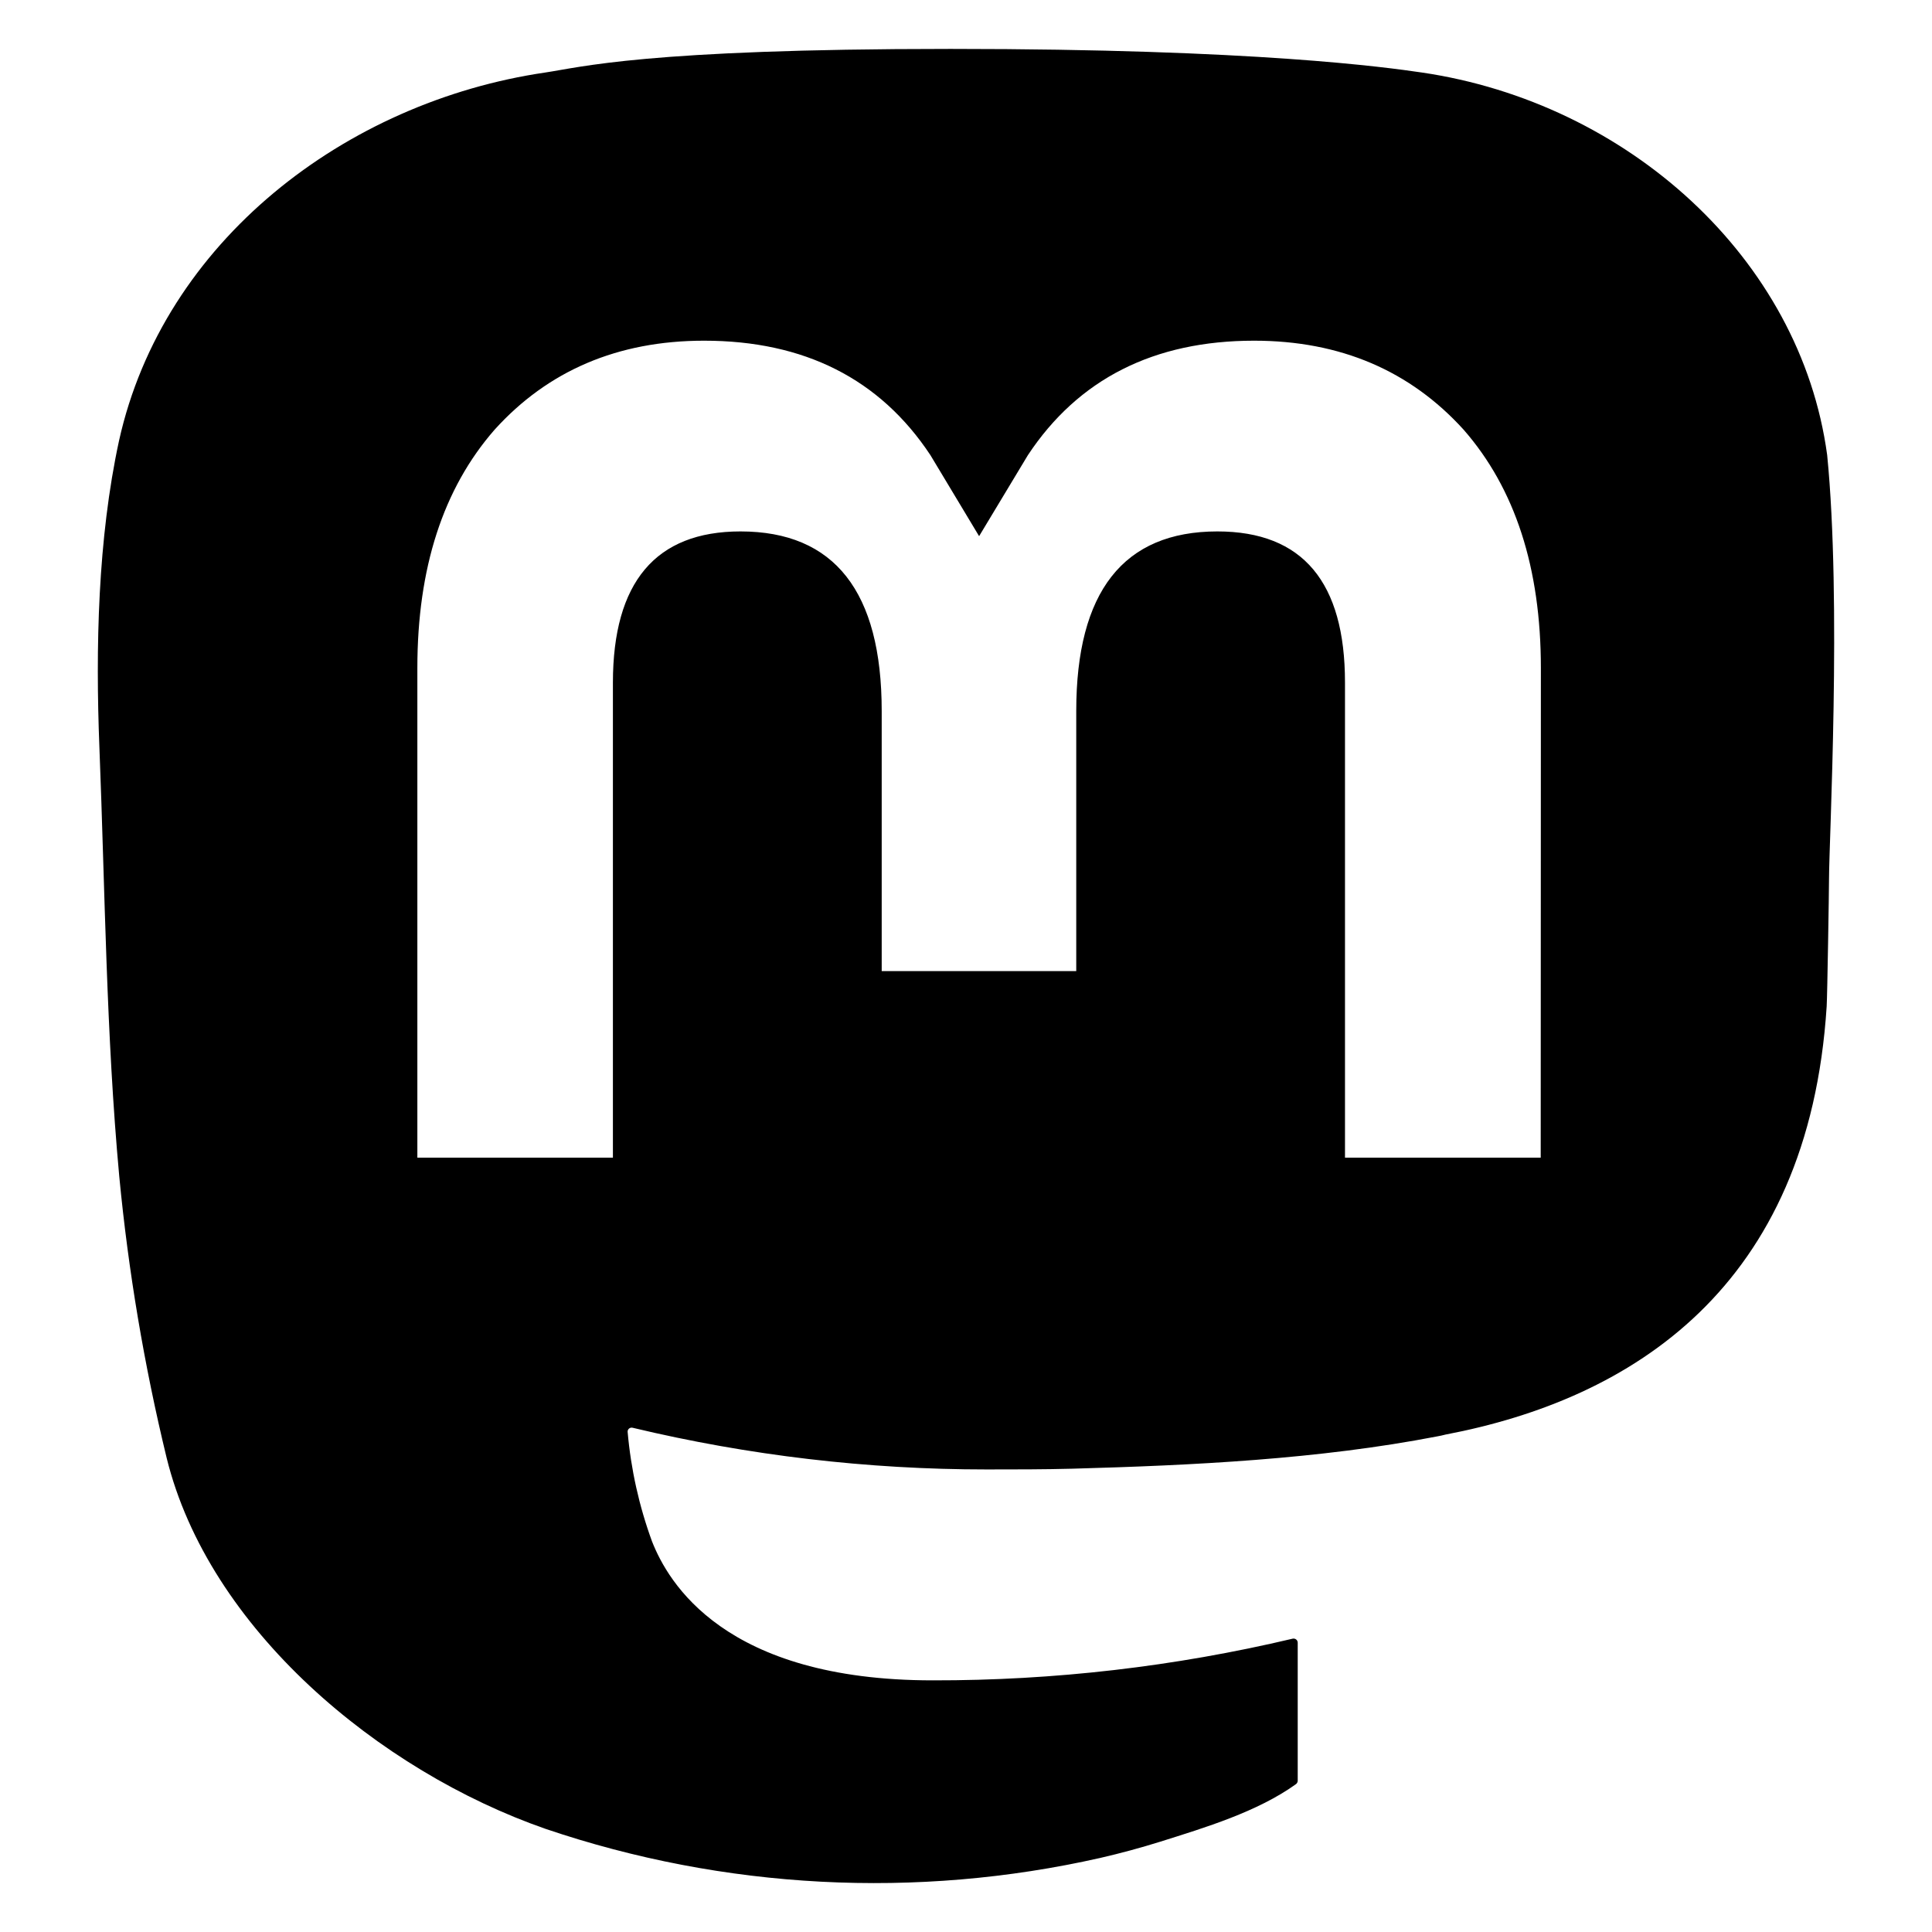
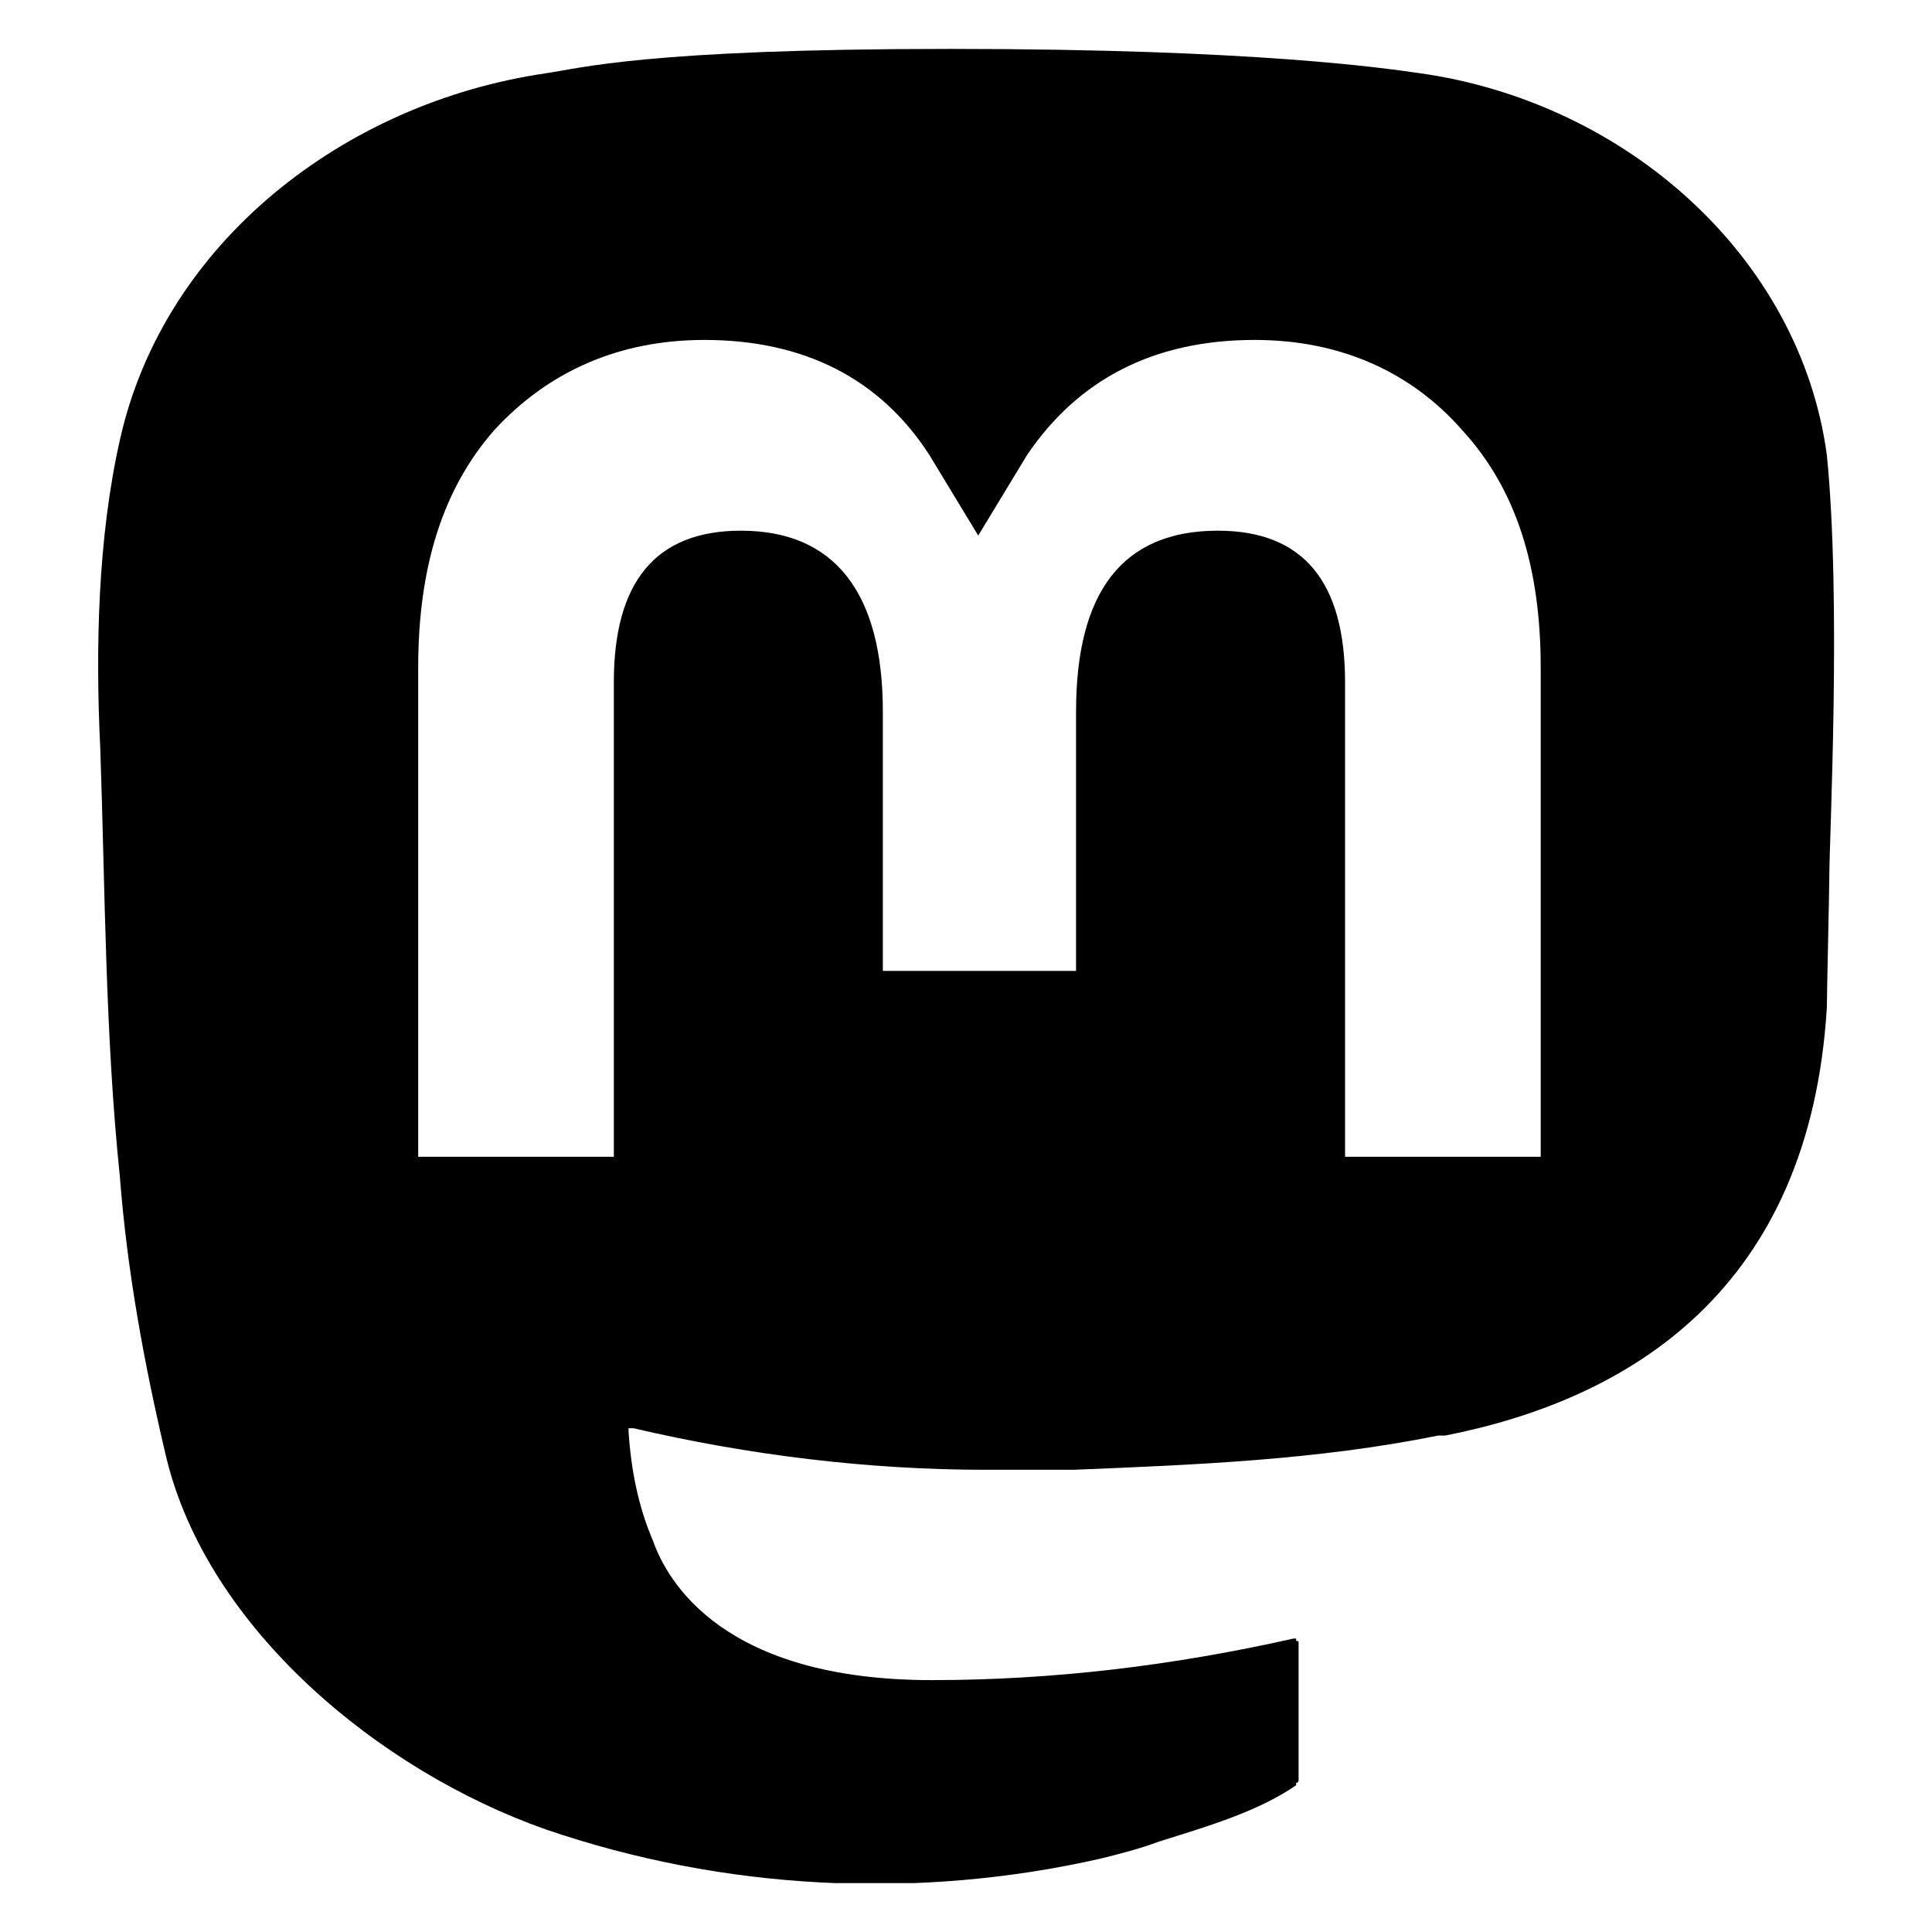
<svg xmlns="http://www.w3.org/2000/svg" xmlns:xlink="http://www.w3.org/1999/xlink" width="79" height="79" viewBox="0 0 79 75">
  <symbol id="logo-symbol-icon">
-     <path d="M74.713 16.604C73.62 8.546 66.535 2.195 58.137 0.965C56.72 0.757 51.351 0 38.915 0H38.822C26.382 0 23.713 0.757 22.297 0.965C14.132 2.161 6.676 7.868 4.867 16.021C3.997 20.037 3.904 24.489 4.065 28.573C4.296 34.429 4.34 40.275 4.877 46.108C5.248 49.982 5.895 53.825 6.813 57.609C8.533 64.597 15.494 70.412 22.314 72.785C29.616 75.259 37.468 75.67 44.992 73.971C45.82 73.78 46.638 73.559 47.447 73.306C49.274 72.73 51.416 72.086 52.992 70.954C53.013 70.938 53.031 70.918 53.043 70.894C53.056 70.871 53.063 70.844 53.064 70.818V65.166C53.063 65.141 53.057 65.117 53.046 65.094C53.035 65.072 53.019 65.052 52.999 65.037C52.979 65.022 52.956 65.011 52.932 65.006C52.907 65 52.882 65 52.857 65.006C48.037 66.147 43.097 66.719 38.141 66.71C29.612 66.71 27.318 62.698 26.661 61.028C26.133 59.584 25.798 58.078 25.664 56.549C25.662 56.523 25.667 56.497 25.677 56.474C25.688 56.45 25.704 56.429 25.724 56.413C25.744 56.397 25.768 56.386 25.793 56.38C25.819 56.375 25.845 56.375 25.87 56.382C30.61 57.515 35.469 58.087 40.346 58.086C41.518 58.086 42.688 58.086 43.86 58.055C48.765 57.919 53.934 57.67 58.759 56.736C58.879 56.712 59 56.692 59.103 56.661C66.714 55.212 73.957 50.665 74.693 39.15C74.72 38.697 74.789 34.402 74.789 33.931C74.793 32.333 75.308 22.59 74.713 16.604ZM63 45.337H54.997V25.907C54.997 21.816 53.277 19.73 49.779 19.73C45.934 19.73 44.008 22.198 44.008 27.073V37.708H36.053V27.073C36.053 22.198 34.124 19.73 30.279 19.73C26.802 19.73 25.065 21.816 25.062 25.907V45.337H17.066V25.317C17.066 21.227 18.119 17.977 20.226 15.568C22.4 13.165 25.251 11.931 28.79 11.931C32.886 11.931 35.981 13.492 38.045 16.611L40.036 19.924L42.031 16.611C44.094 13.492 47.19 11.931 51.279 11.931C54.814 11.931 57.665 13.165 59.846 15.568C61.953 17.975 63.007 21.224 63.007 25.317L63 45.337Z" fill="currentColor" />
+     <path d="M63 45.3v-20c0-4.1-1-7.3-3.2-9.7-2.1-2.4-5-3.7-8.5-3.7-4.1 0-7.2 1.6-9.3 4.7l-2 3.3-2-3.3c-2-3.1-5.1-4.7-9.2-4.7-3.5 0-6.4 1.3-8.6 3.7-2.1 2.4-3.1 5.6-3.1 9.7v20h8V25.9c0-4.1 1.7-6.2 5.2-6.2 3.8 0 5.8 2.5 5.8 7.4V37.7H44V27.1c0-4.9 1.9-7.4 5.8-7.4 3.5 0 5.2 2.1 5.2 6.2V45.3h8ZM74.7 16.6c.6 6 .1 15.7.1 17.3 0 .5-.1 4.8-.1 5.3-.7 11.5-8 16-15.6 17.5-.1 0-.2 0-.3 0-4.9 1-10 1.2-14.9 1.4-1.2 0-2.4 0-3.6 0-4.8 0-9.7-.6-14.4-1.7-.1 0-.1 0-.1 0s-.1 0-.1 0 0 .1 0 .1 0 0 0 0c.1 1.6.4 3.1 1 4.5.6 1.7 2.9 5.7 11.4 5.7 5 0 9.9-.6 14.8-1.7 0 0 0 0 0 0 .1 0 .1 0 .1 0 0 .1 0 .1 0 .1.1 0 .1 0 .1.1v5.6s0 .1-.1.1c0 0 0 0 0 .1-1.6 1.1-3.7 1.7-5.6 2.3-.8.3-1.6.5-2.4.7-7.5 1.7-15.4 1.3-22.7-1.2-6.8-2.4-13.8-8.2-15.5-15.2-.9-3.8-1.6-7.6-1.9-11.5-.6-5.8-.6-11.7-.8-17.5C3.9 24.5 4 20 4.9 16 6.7 7.9 14.1 2.2 22.3 1c1.4-.2 4.1-1 16.5-1h.1C51.4 0 56.7.8 58.1 1c8.4 1.2 15.5 7.5 16.6 15.6Z" fill="currentColor" />
  </symbol>
  <use xlink:href="#logo-symbol-icon" />
</svg>
